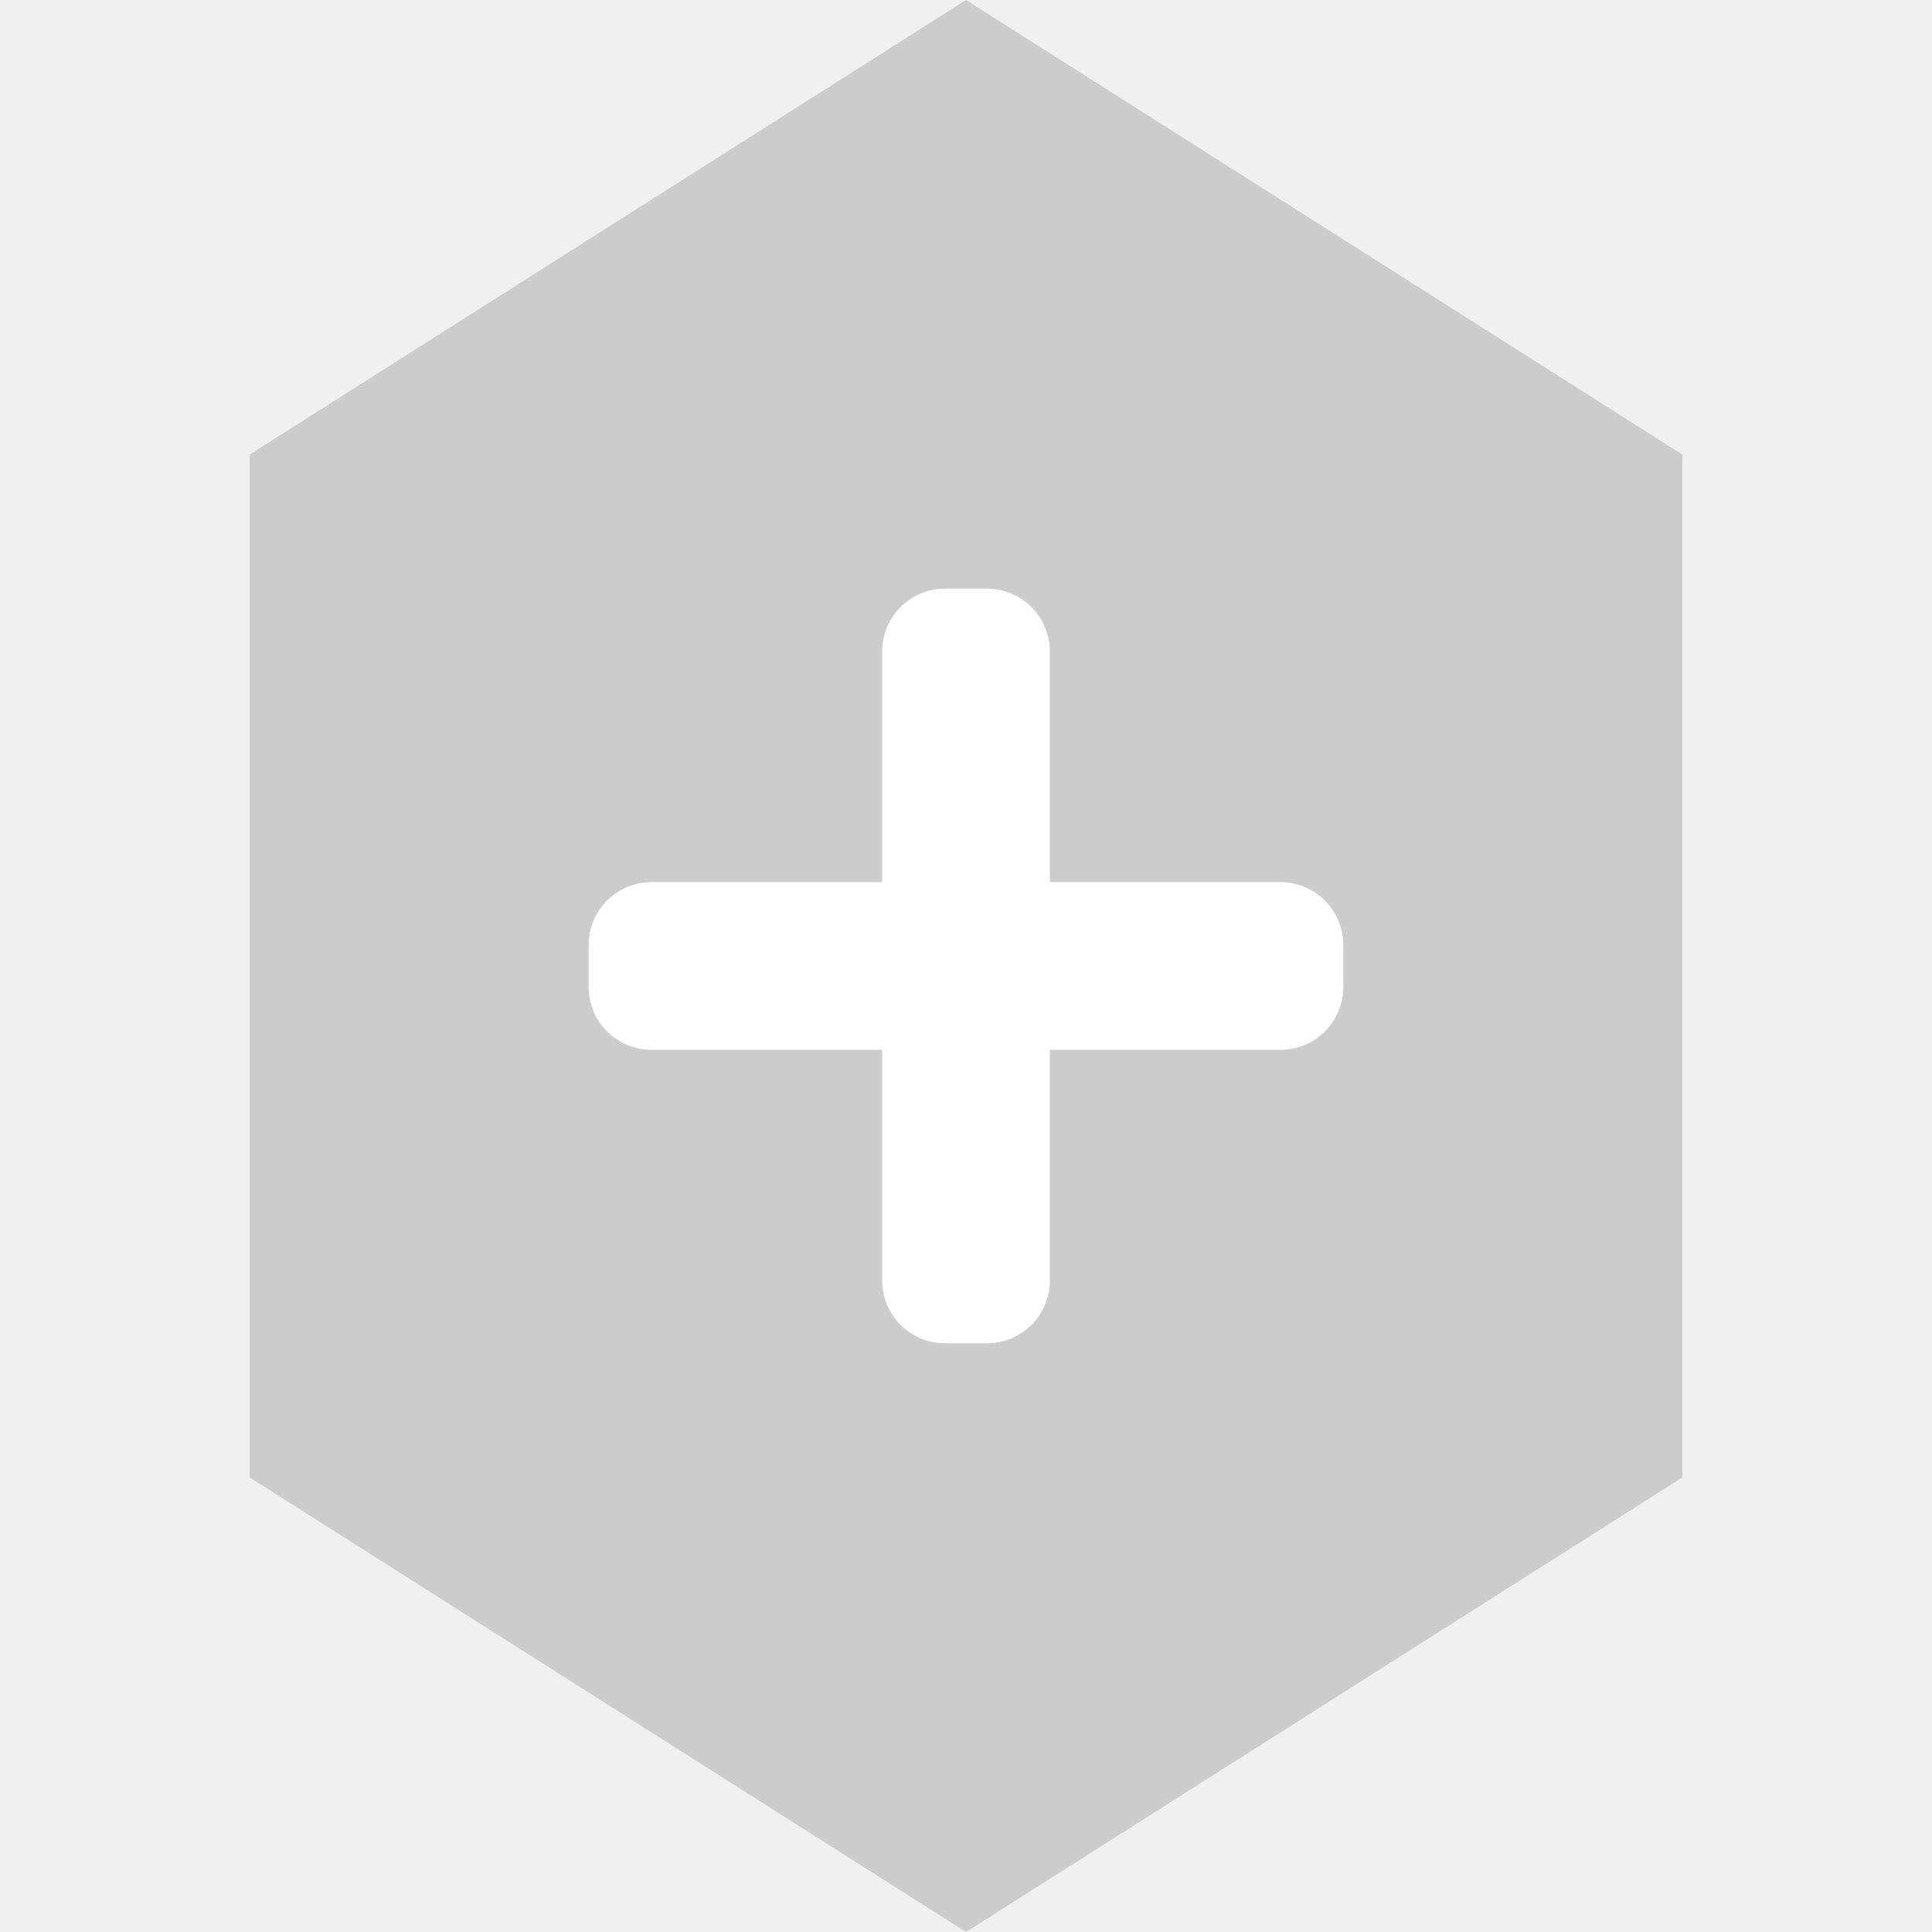
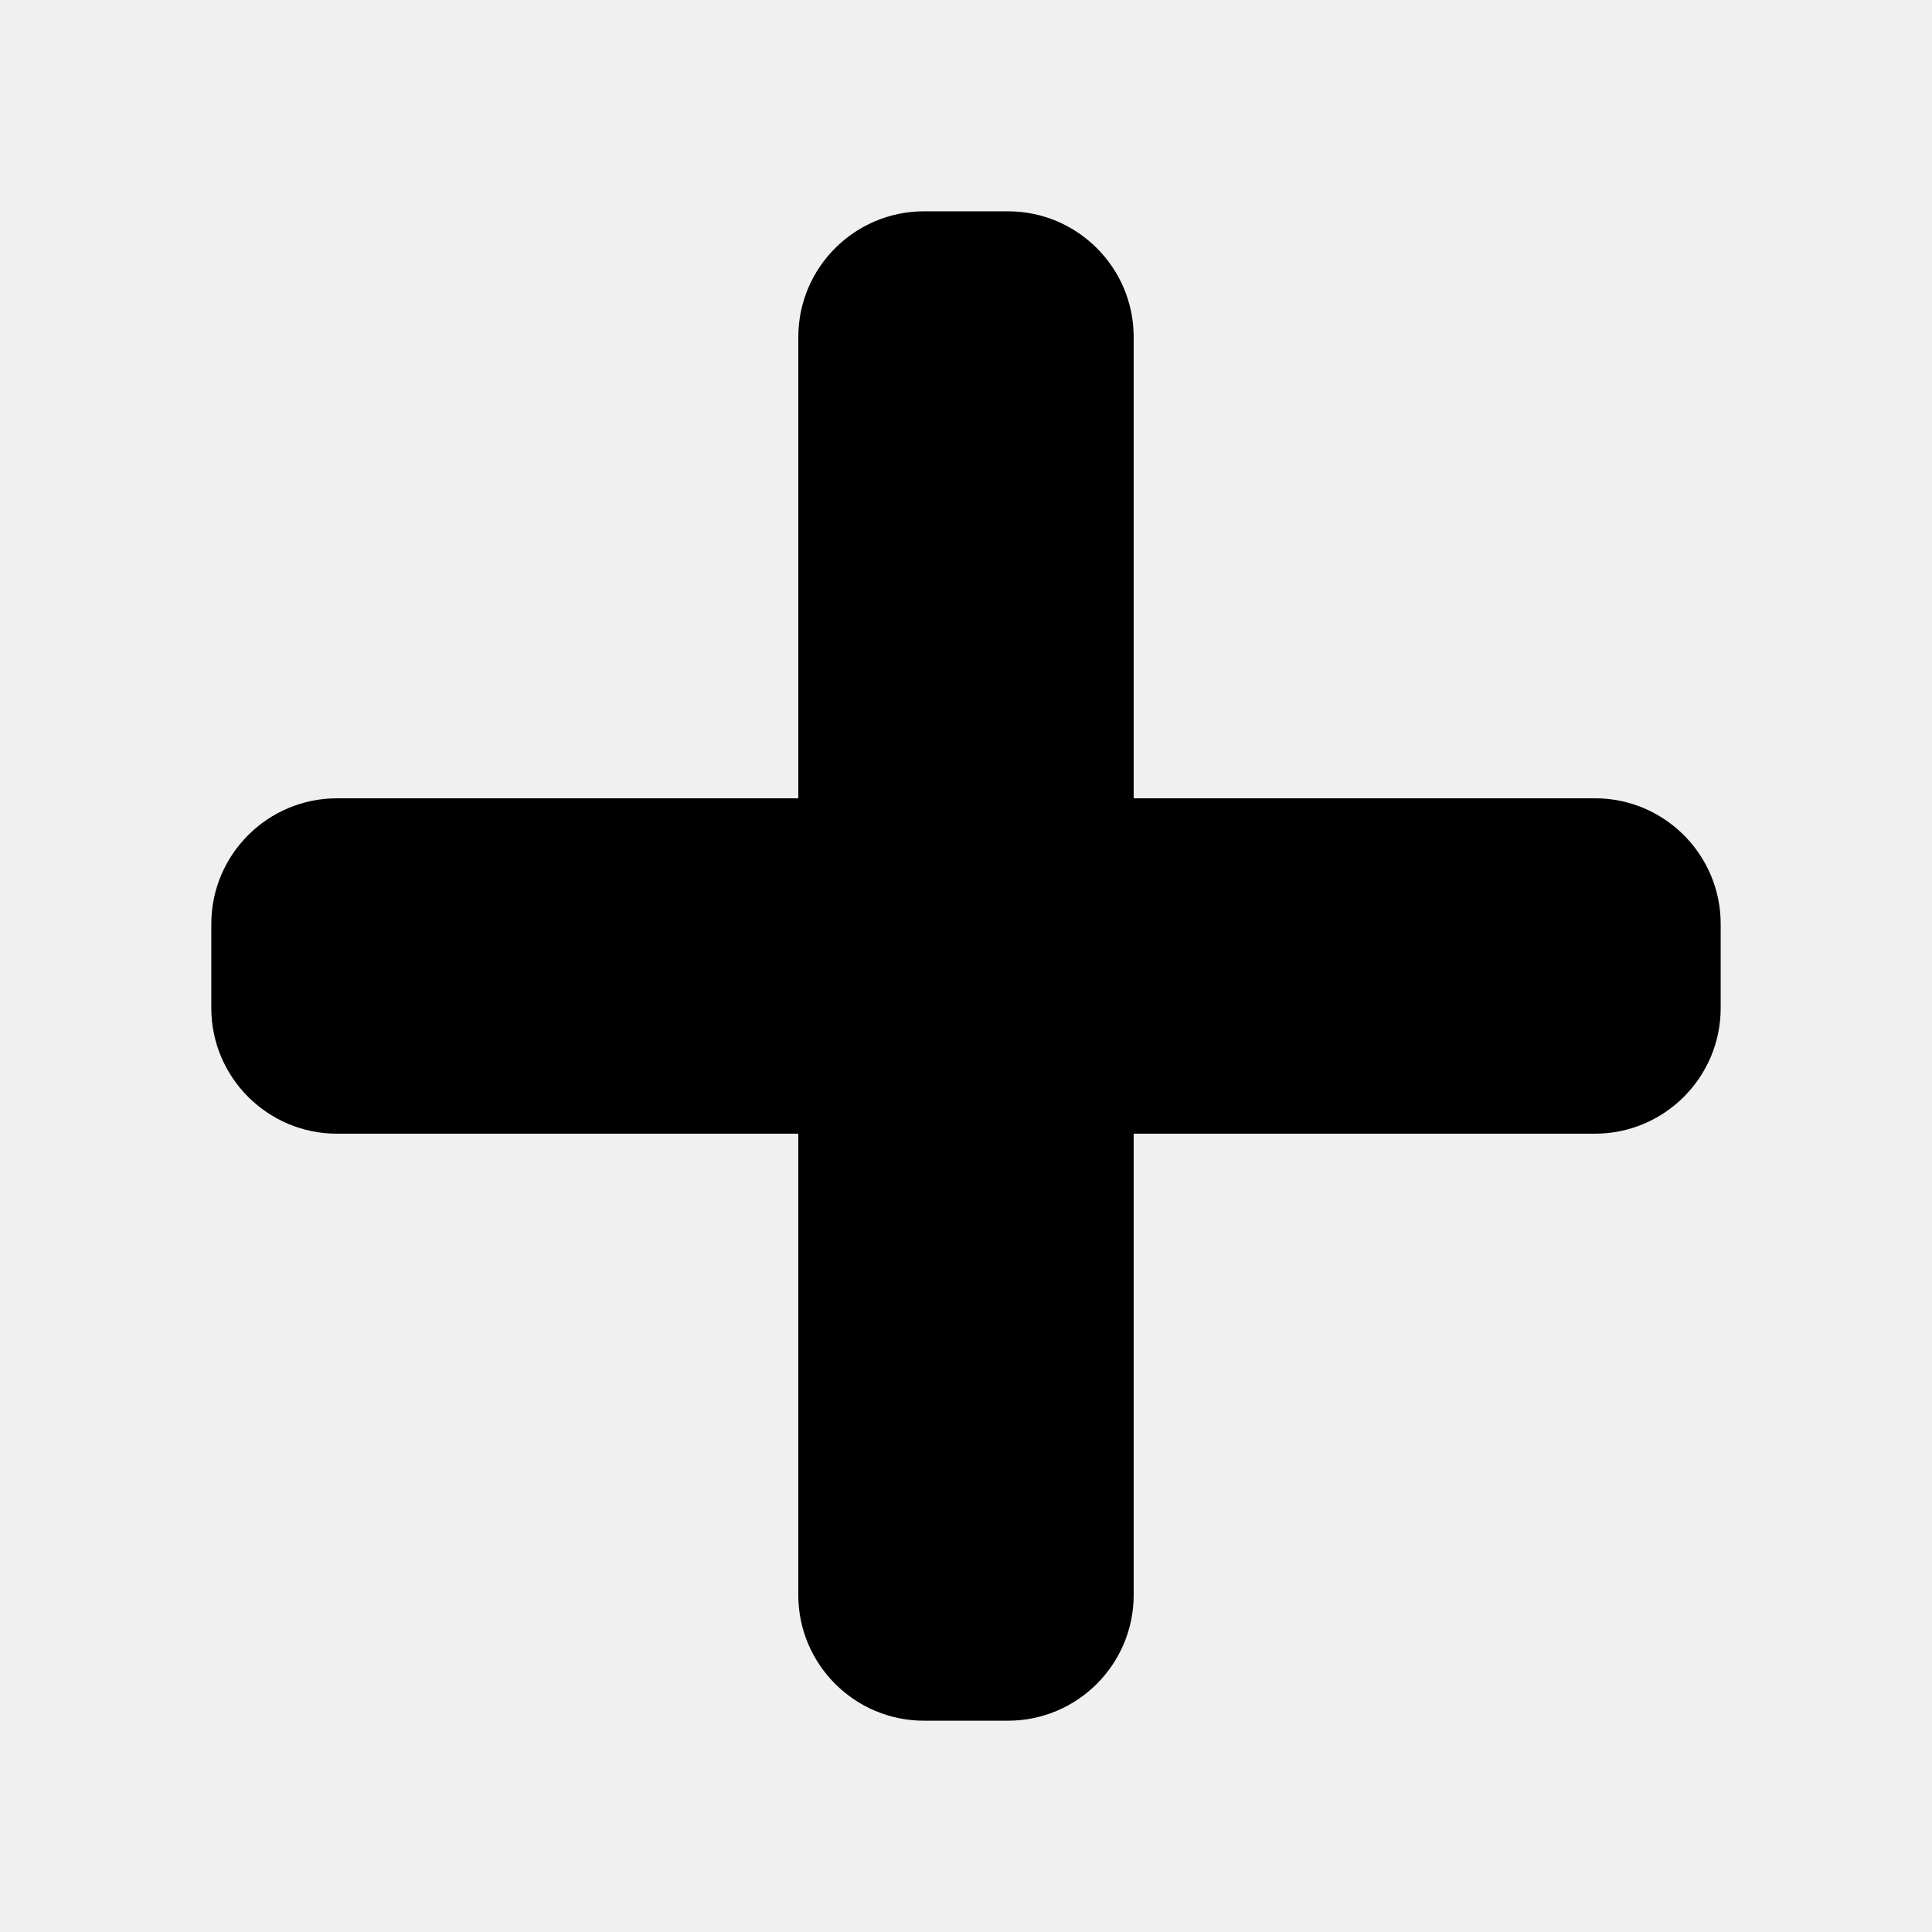
<svg xmlns="http://www.w3.org/2000/svg" version="1.1" id="Layer_1" x="0px" y="0px" width="128px" height="128px" viewBox="0 0 128 128" enable-background="new 0 0 128 128" xml:space="preserve">
-   <polygon fill="#CCCCCC" points="64,0 16.54,30.118 16.54,97.882 64,128 111.461,97.882 111.461,30.118 " />
-   <path fill="#FFFFFF" d="M84.834,58.444H69.555V43.166c0-2.3-1.865-4.166-4.166-4.166h-2.777c-2.301,0-4.167,1.866-4.167,4.166  v15.278H43.167c-2.301,0-4.167,1.866-4.167,4.166v2.778c0,2.301,1.866,4.166,4.167,4.166h15.277v15.277  c0,2.301,1.866,4.168,4.167,4.168h2.777c2.301,0,4.166-1.867,4.166-4.168V69.555h15.279c2.299,0,4.166-1.865,4.166-4.166V62.61  C89,60.311,87.133,58.444,84.834,58.444z" />
+   <path d="M105.669,52.888H75.11V22.332c0-4.6-3.73-8.332-8.332-8.332h-5.554c-4.602,0-8.334,3.732-8.334,8.332v30.557H22.333  c-4.602,0-8.334,3.732-8.334,8.332v5.558c0,4.602,3.732,8.332,8.334,8.332h30.555v30.553c0,4.602,3.732,8.337,8.334,8.337h5.556  c4.602,0,8.332-3.735,8.332-8.337V75.11h30.557c4.598,0,8.333-3.73,8.333-8.332V61.22C114.002,56.623,110.267,52.888,105.669,52.888  z" />
</svg>
